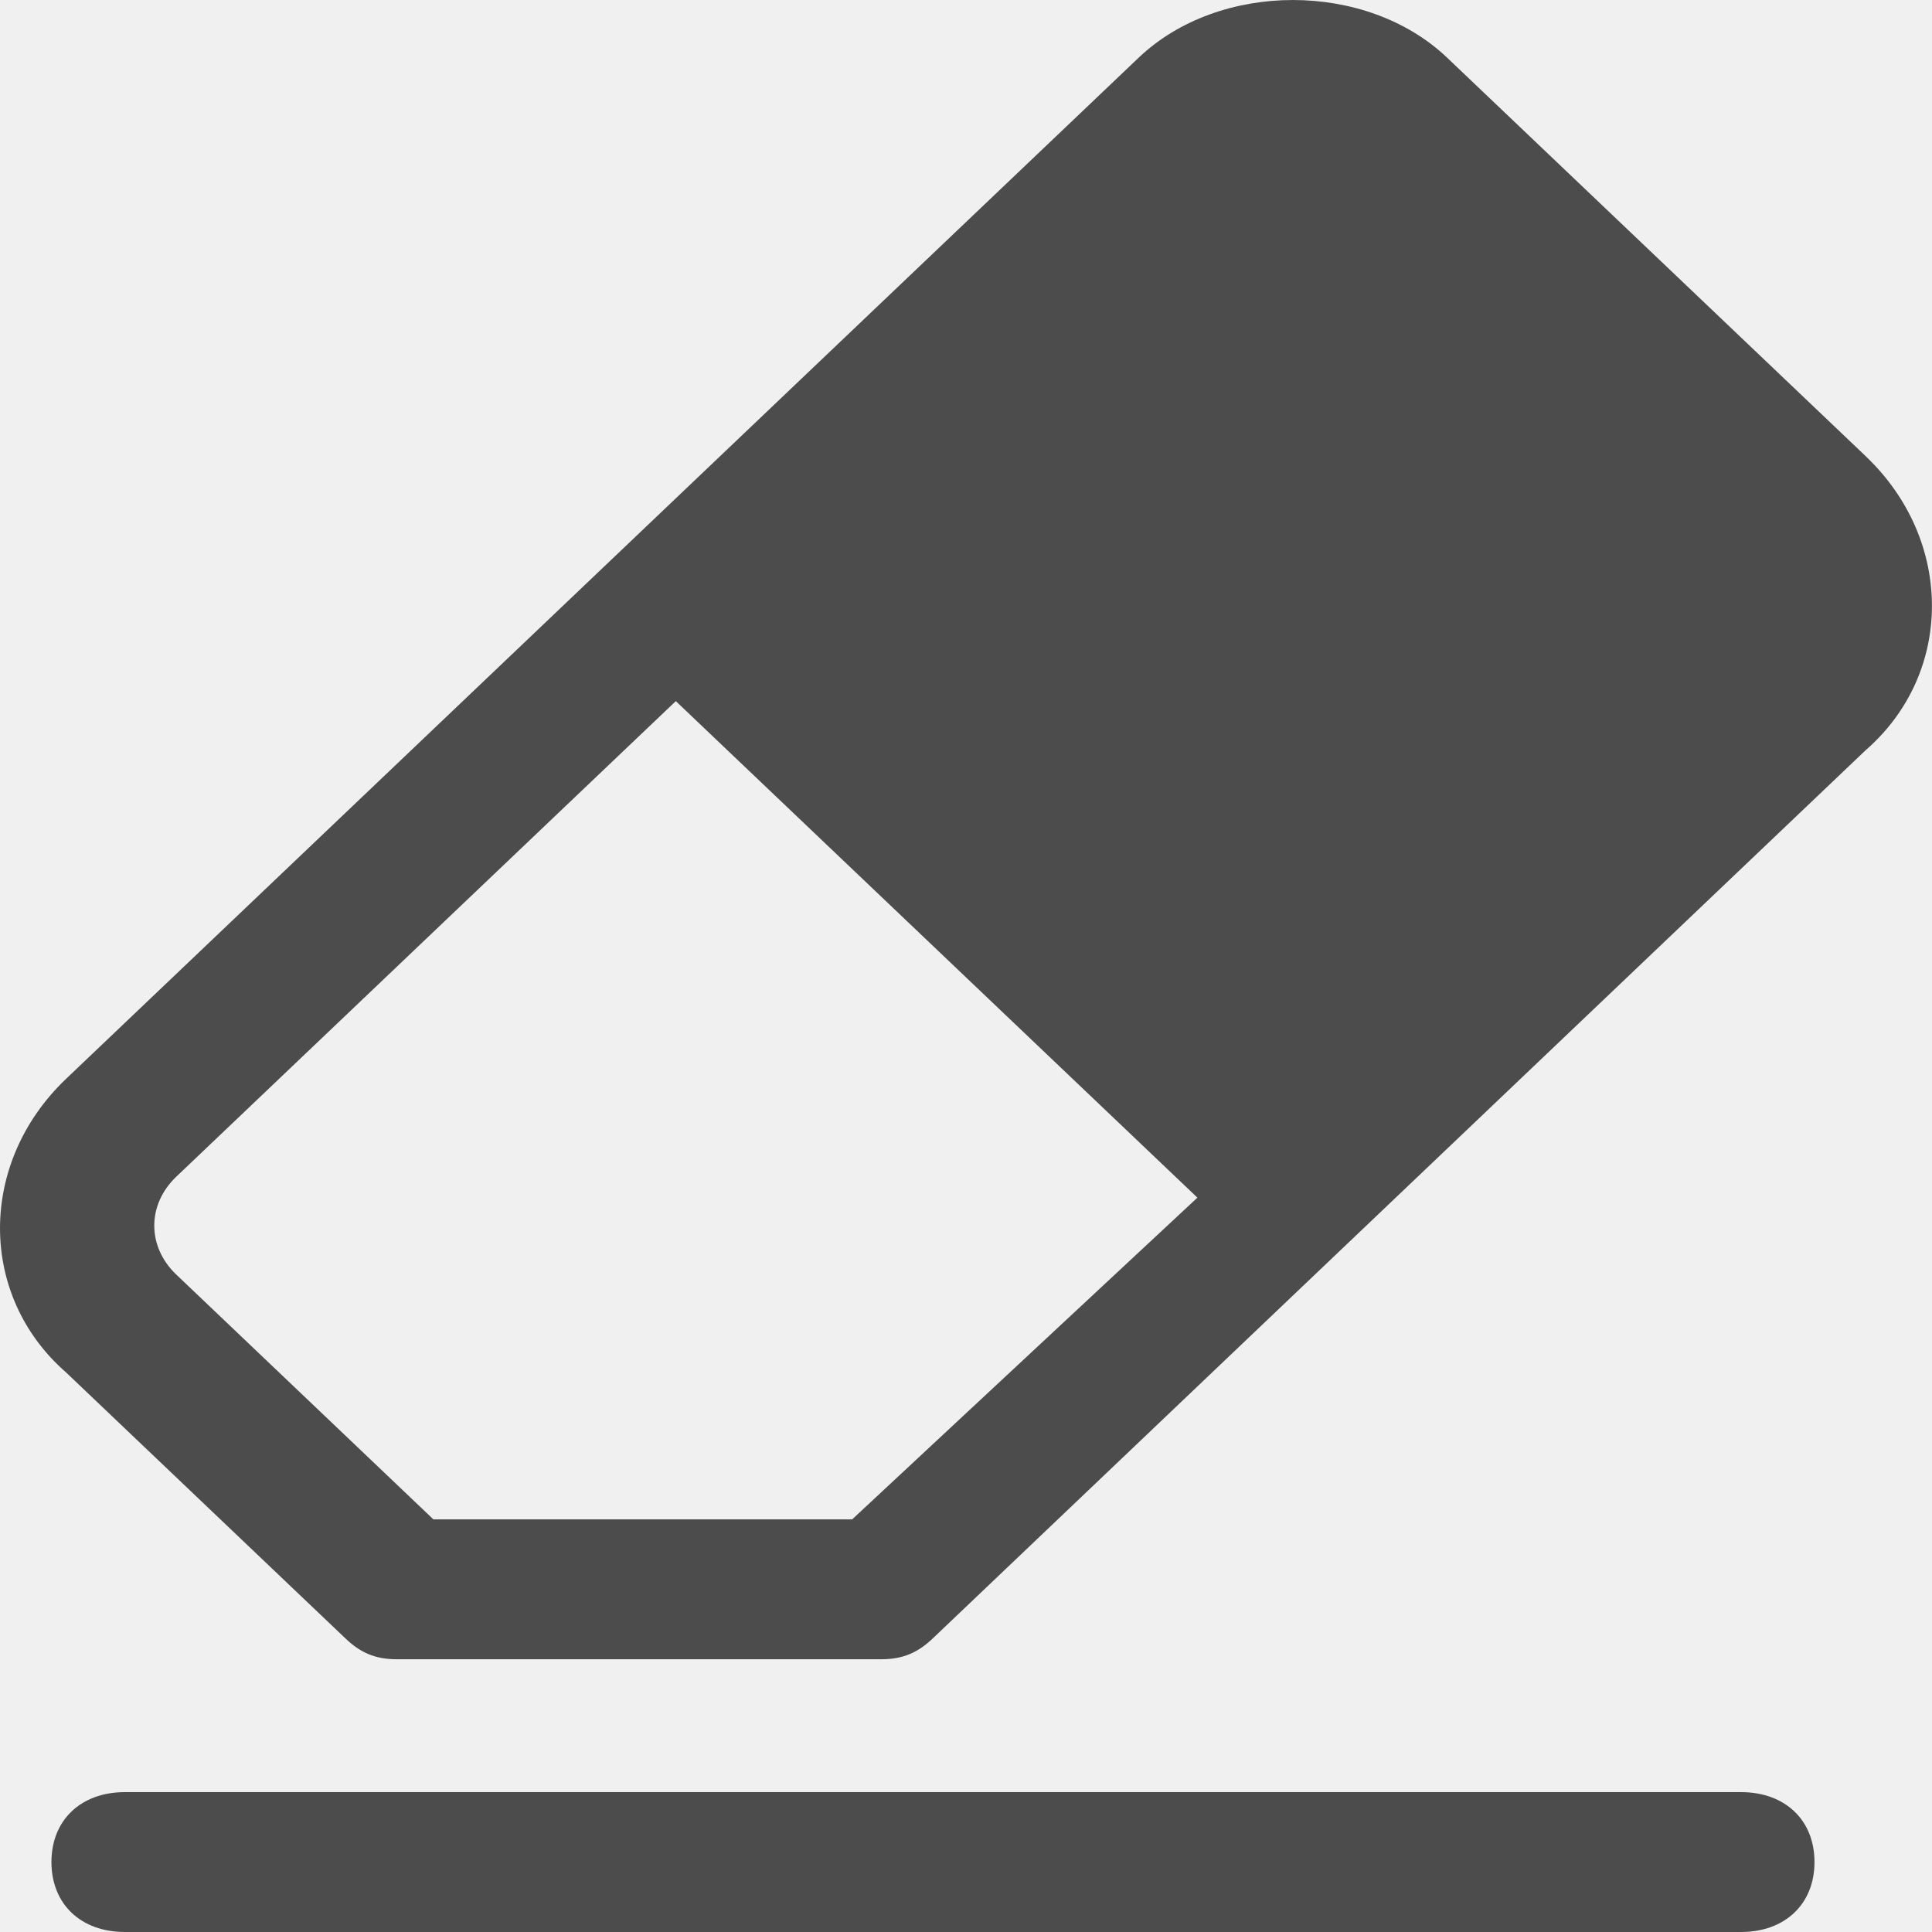
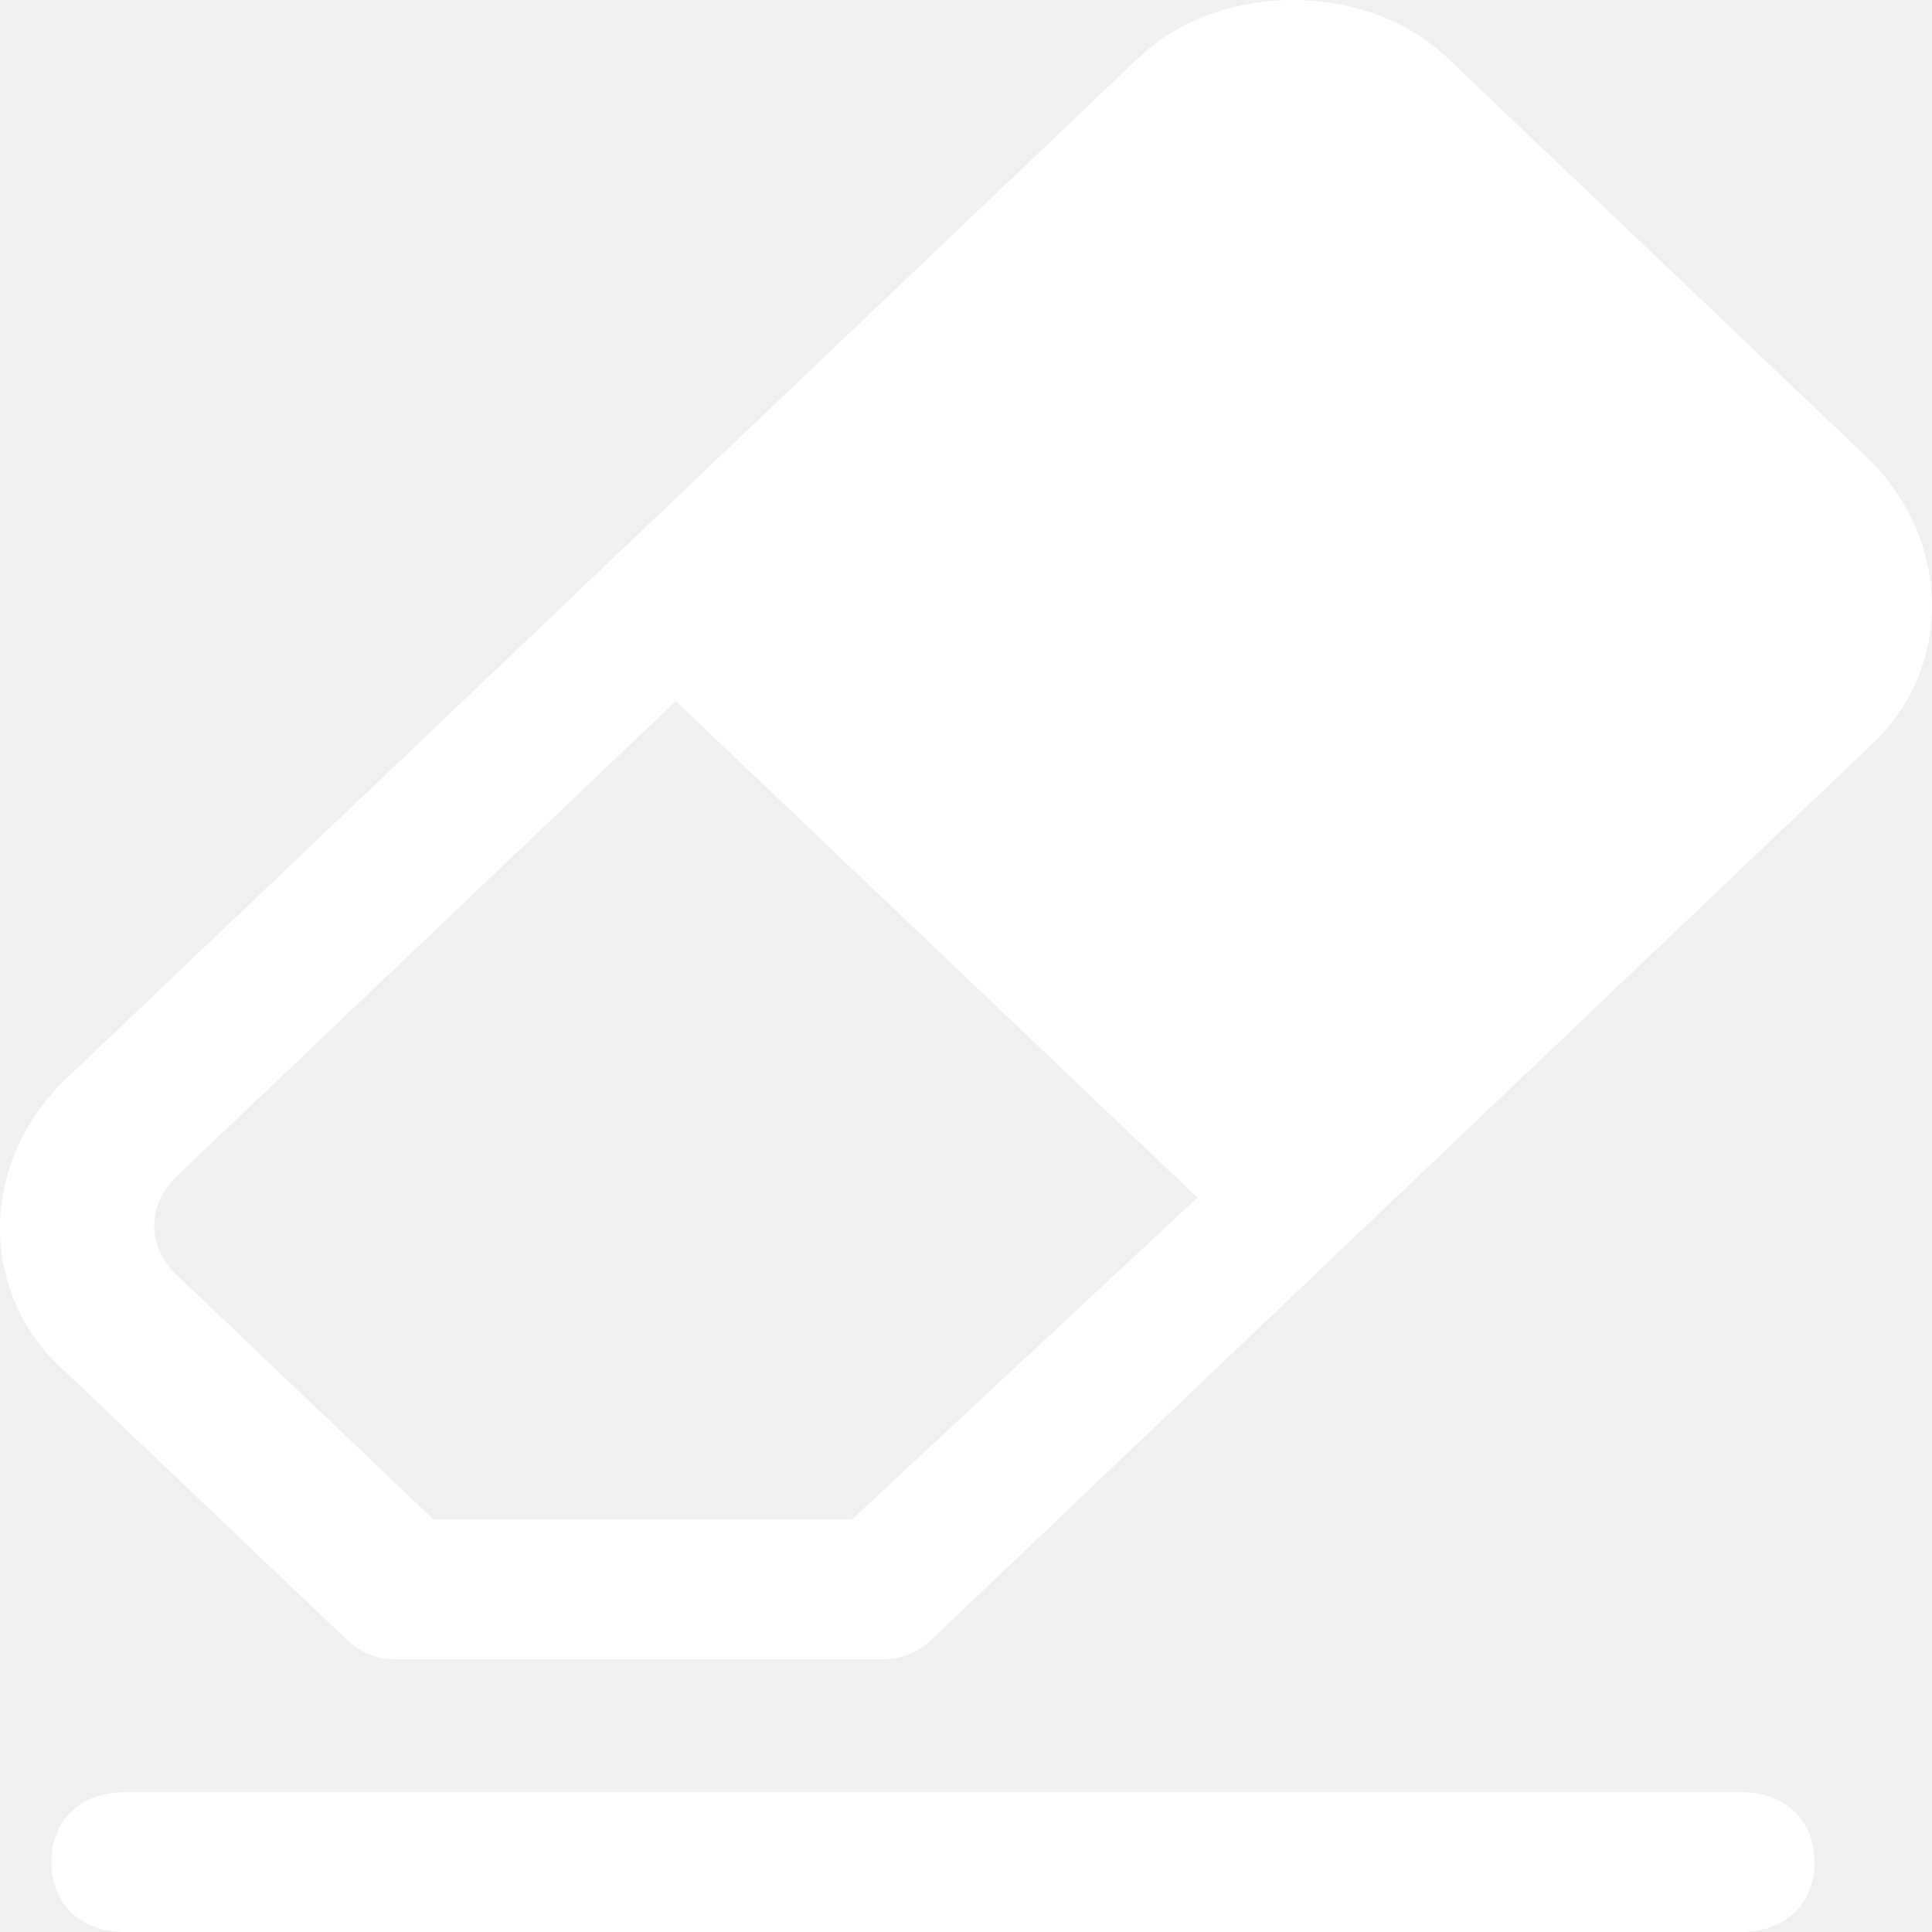
<svg xmlns="http://www.w3.org/2000/svg" width="40" height="40" fill="none" viewBox="0 0 40 40">
-   <path fill="#4C4C4C" d="m38.631 9.448-8.669-8.253c-1.673-1.593-4.715-1.593-6.388 0l-10.798 10.28-11.407 10.86c-1.825 1.737-1.825 4.488 0 6.081l5.78 5.503c.303.29.608.434 1.064.434H18.25c.456 0 .76-.145 1.065-.434l19.315-18.39c1.825-1.592 1.825-4.344 0-6.081ZM17.643 31.457h-8.67L3.65 26.389c-.608-.579-.608-1.448 0-2.027l10.342-9.846 10.799 10.28-7.148 6.661Zm18.403 5.647H2.586c-.913 0-1.521.58-1.521 1.448 0 .869.608 1.448 1.52 1.448h33.46c.913 0 1.522-.58 1.522-1.448 0-.869-.608-1.448-1.521-1.448Z" />
+   <path fill="white" d="m38.631 9.448-8.669-8.253c-1.673-1.593-4.715-1.593-6.388 0l-10.798 10.28-11.407 10.86c-1.825 1.737-1.825 4.488 0 6.081l5.78 5.503c.303.29.608.434 1.064.434H18.25c.456 0 .76-.145 1.065-.434l19.315-18.39c1.825-1.592 1.825-4.344 0-6.081ZM17.643 31.457h-8.67L3.65 26.389c-.608-.579-.608-1.448 0-2.027l10.342-9.846 10.799 10.28-7.148 6.661Zm18.403 5.647H2.586c-.913 0-1.521.58-1.521 1.448 0 .869.608 1.448 1.52 1.448h33.46c.913 0 1.522-.58 1.522-1.448 0-.869-.608-1.448-1.521-1.448Z" />
</svg>
